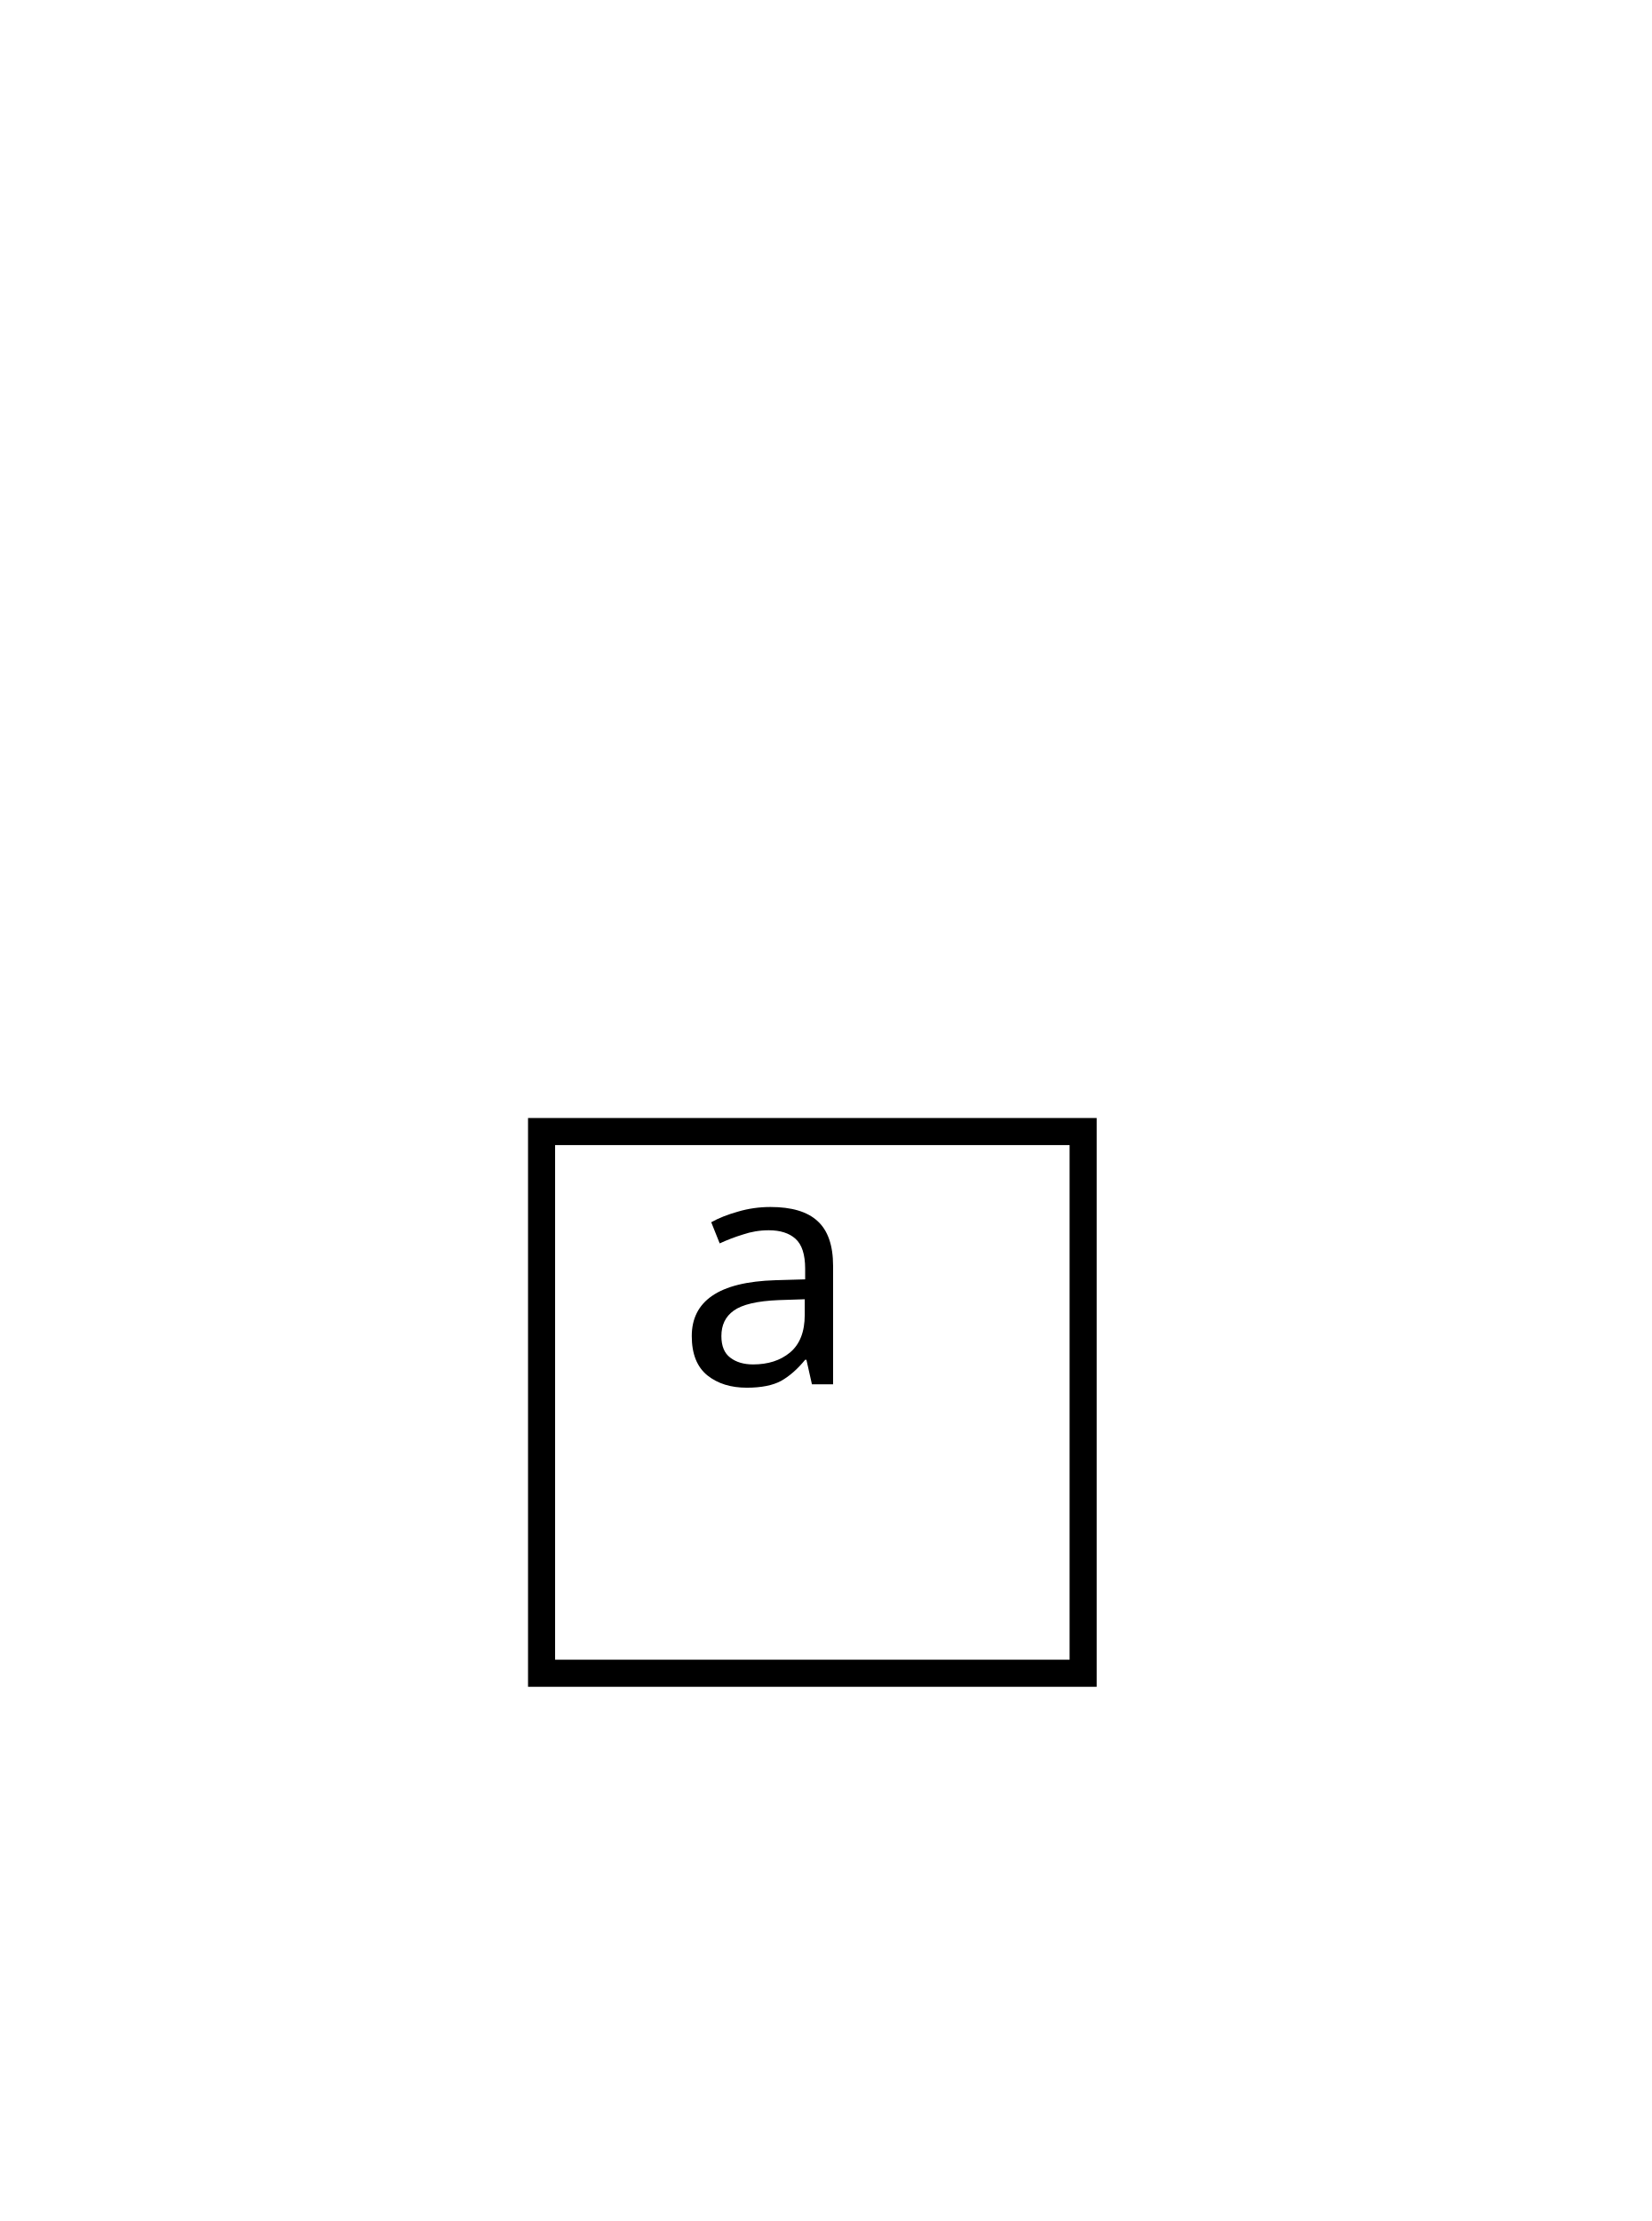
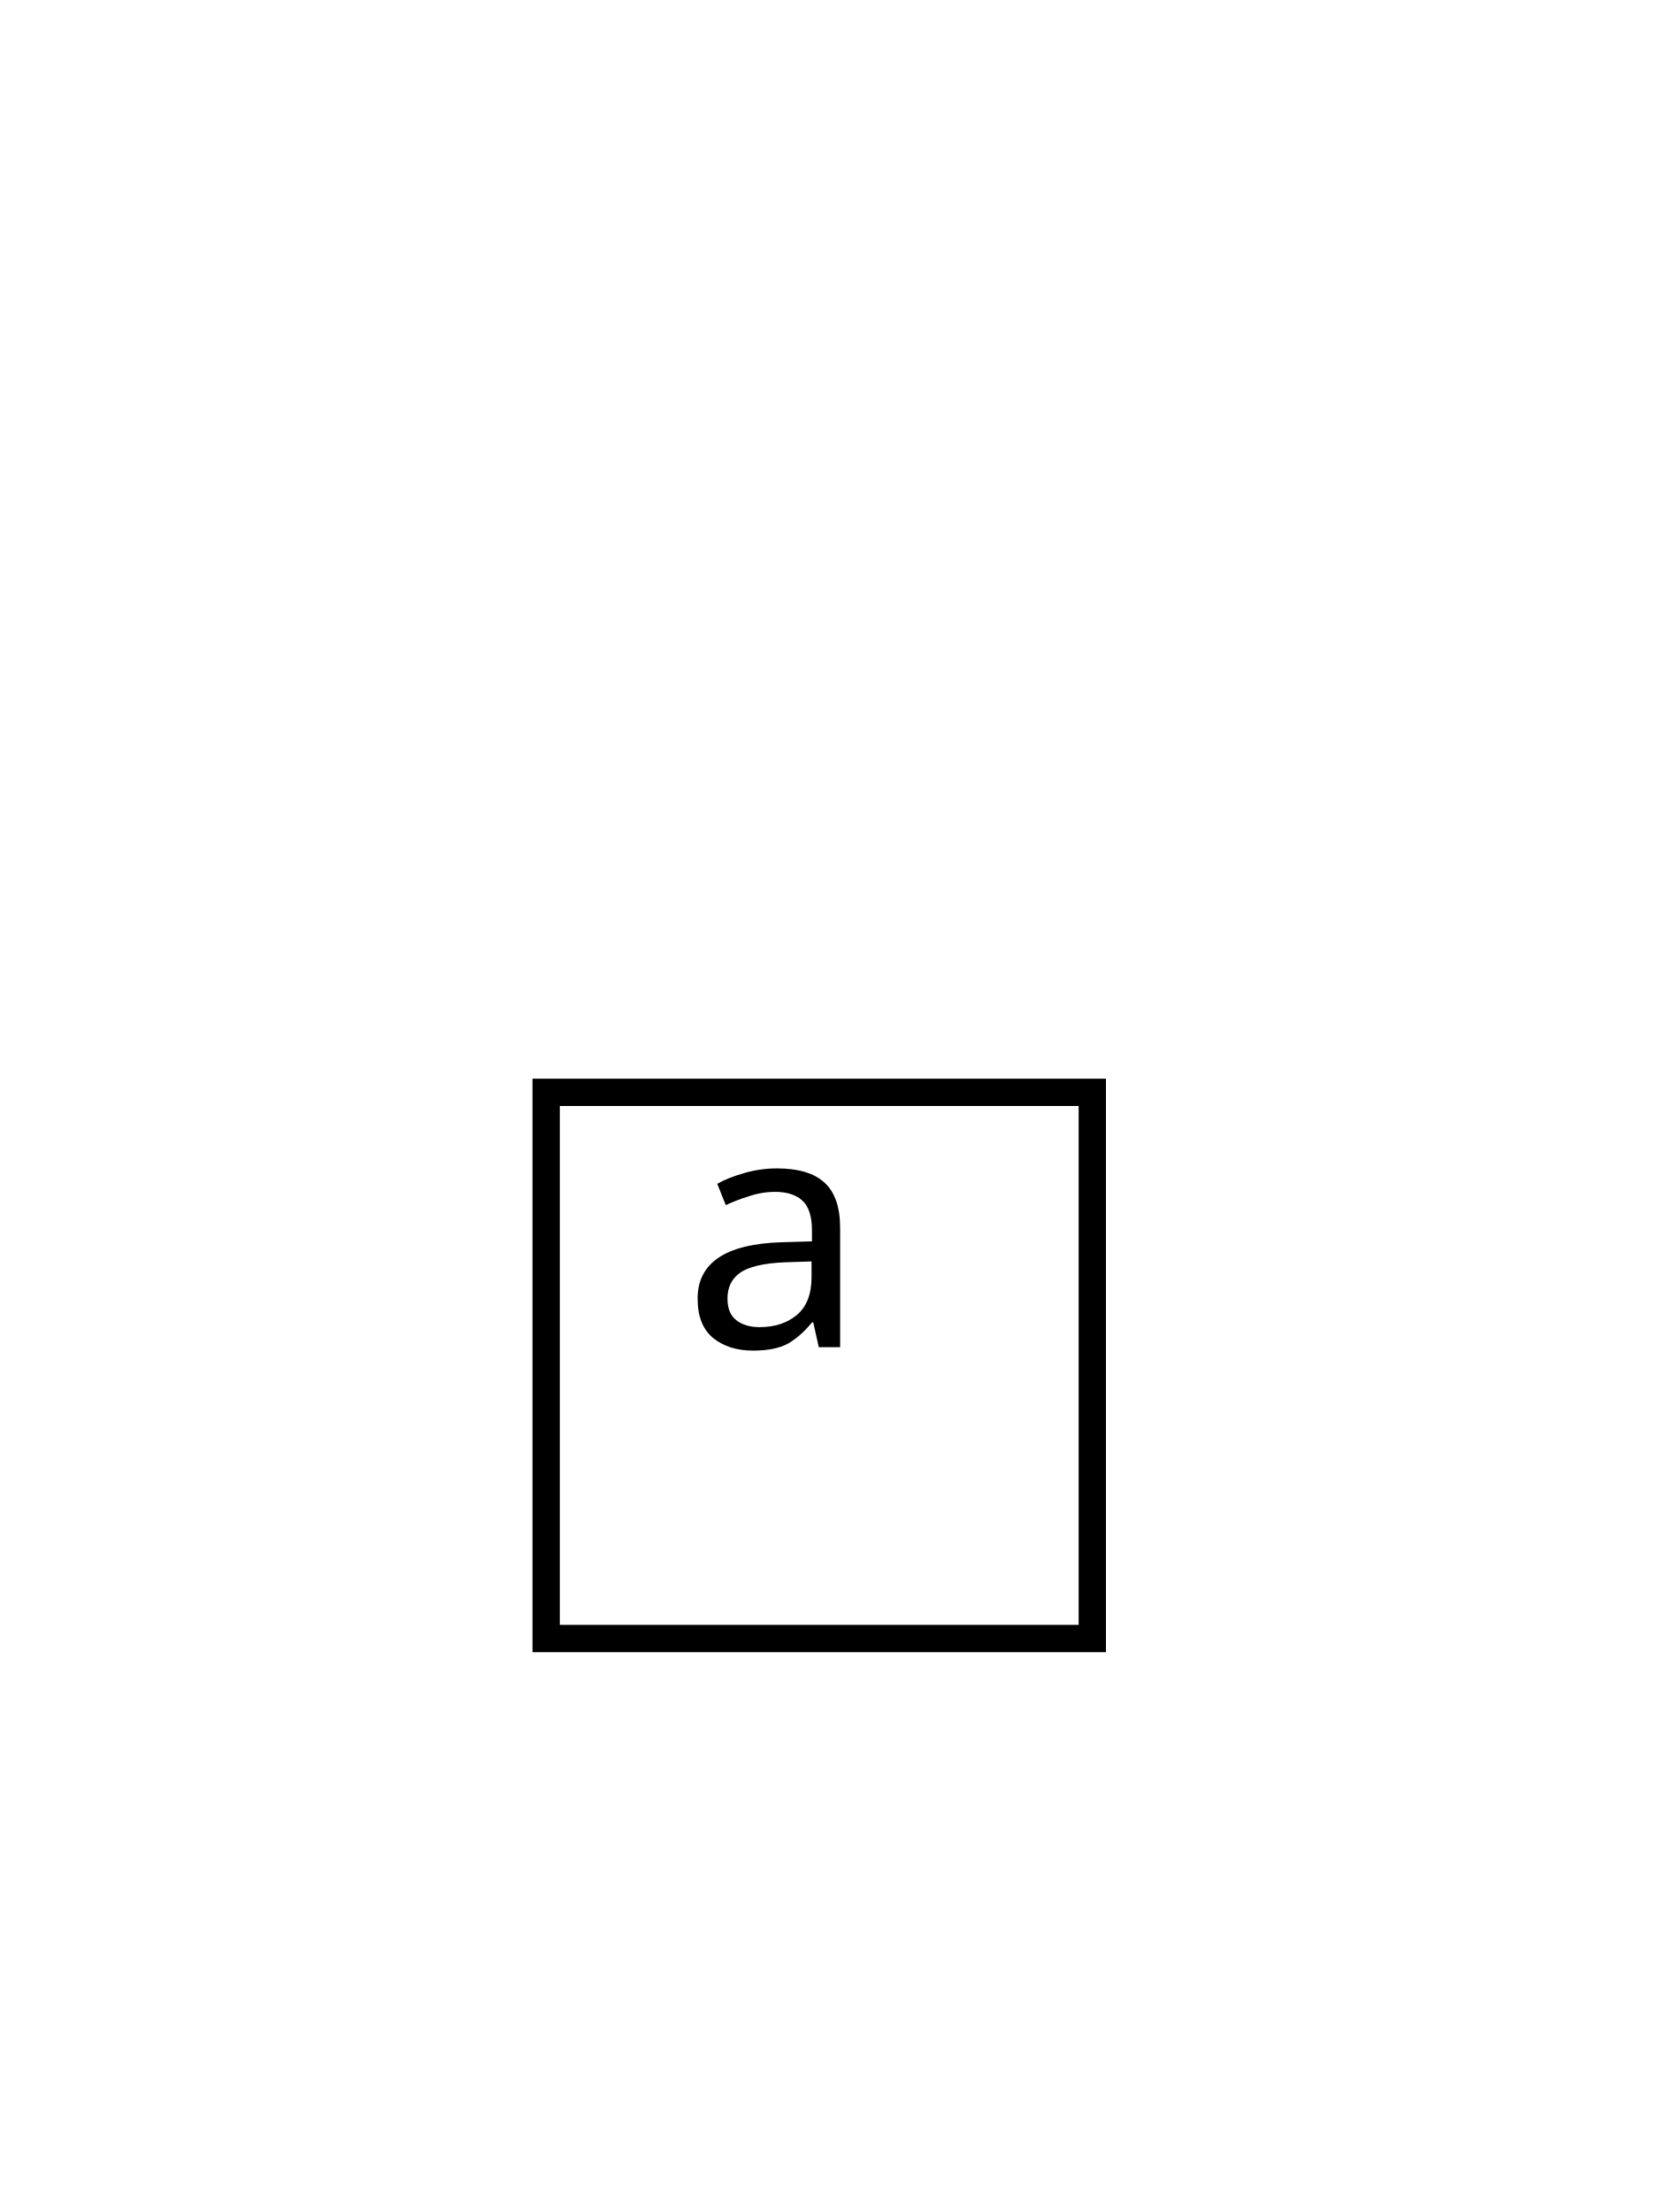
- <svg xmlns="http://www.w3.org/2000/svg" version="1.1" data-diagram-type="WIRE" style="width:61px;height:82px;background:#FFFFFF;" width="61px" height="82px" viewBox="0 0 61 82" zoomAndPan="magnify" preserveAspectRatio="none" contentStyleType="text/css">
+ <svg xmlns="http://www.w3.org/2000/svg" version="1.1" data-diagram-type="WIRE" style="width:61px;height:81px;background:#FFFFFF;" width="61px" height="81px" viewBox="0 0 61 81" zoomAndPan="magnify" preserveAspectRatio="none" contentStyleType="text/css">
  <defs />
  <g font-family="sans-serif" lengthAdjust="spacing">
-     <rect x="20" y="41.777" width="20" height="20" fill="none" style="stroke:#000;stroke-width:1;" />
-     <text x="25" y="51.111" fill="#000" font-size="12">a</text>
+     <rect x="20" y="40" width="20" height="20" fill="none" style="stroke:#000;stroke-width:1;" />
+     <text x="25" y="49.333" fill="#000" font-size="12">a</text>
    <text x="20" y="27.778" fill="#000" font-size="10"> </text>
    <text x="15" y="19.333" fill="#000" font-size="12"> </text>
  </g>
</svg>
